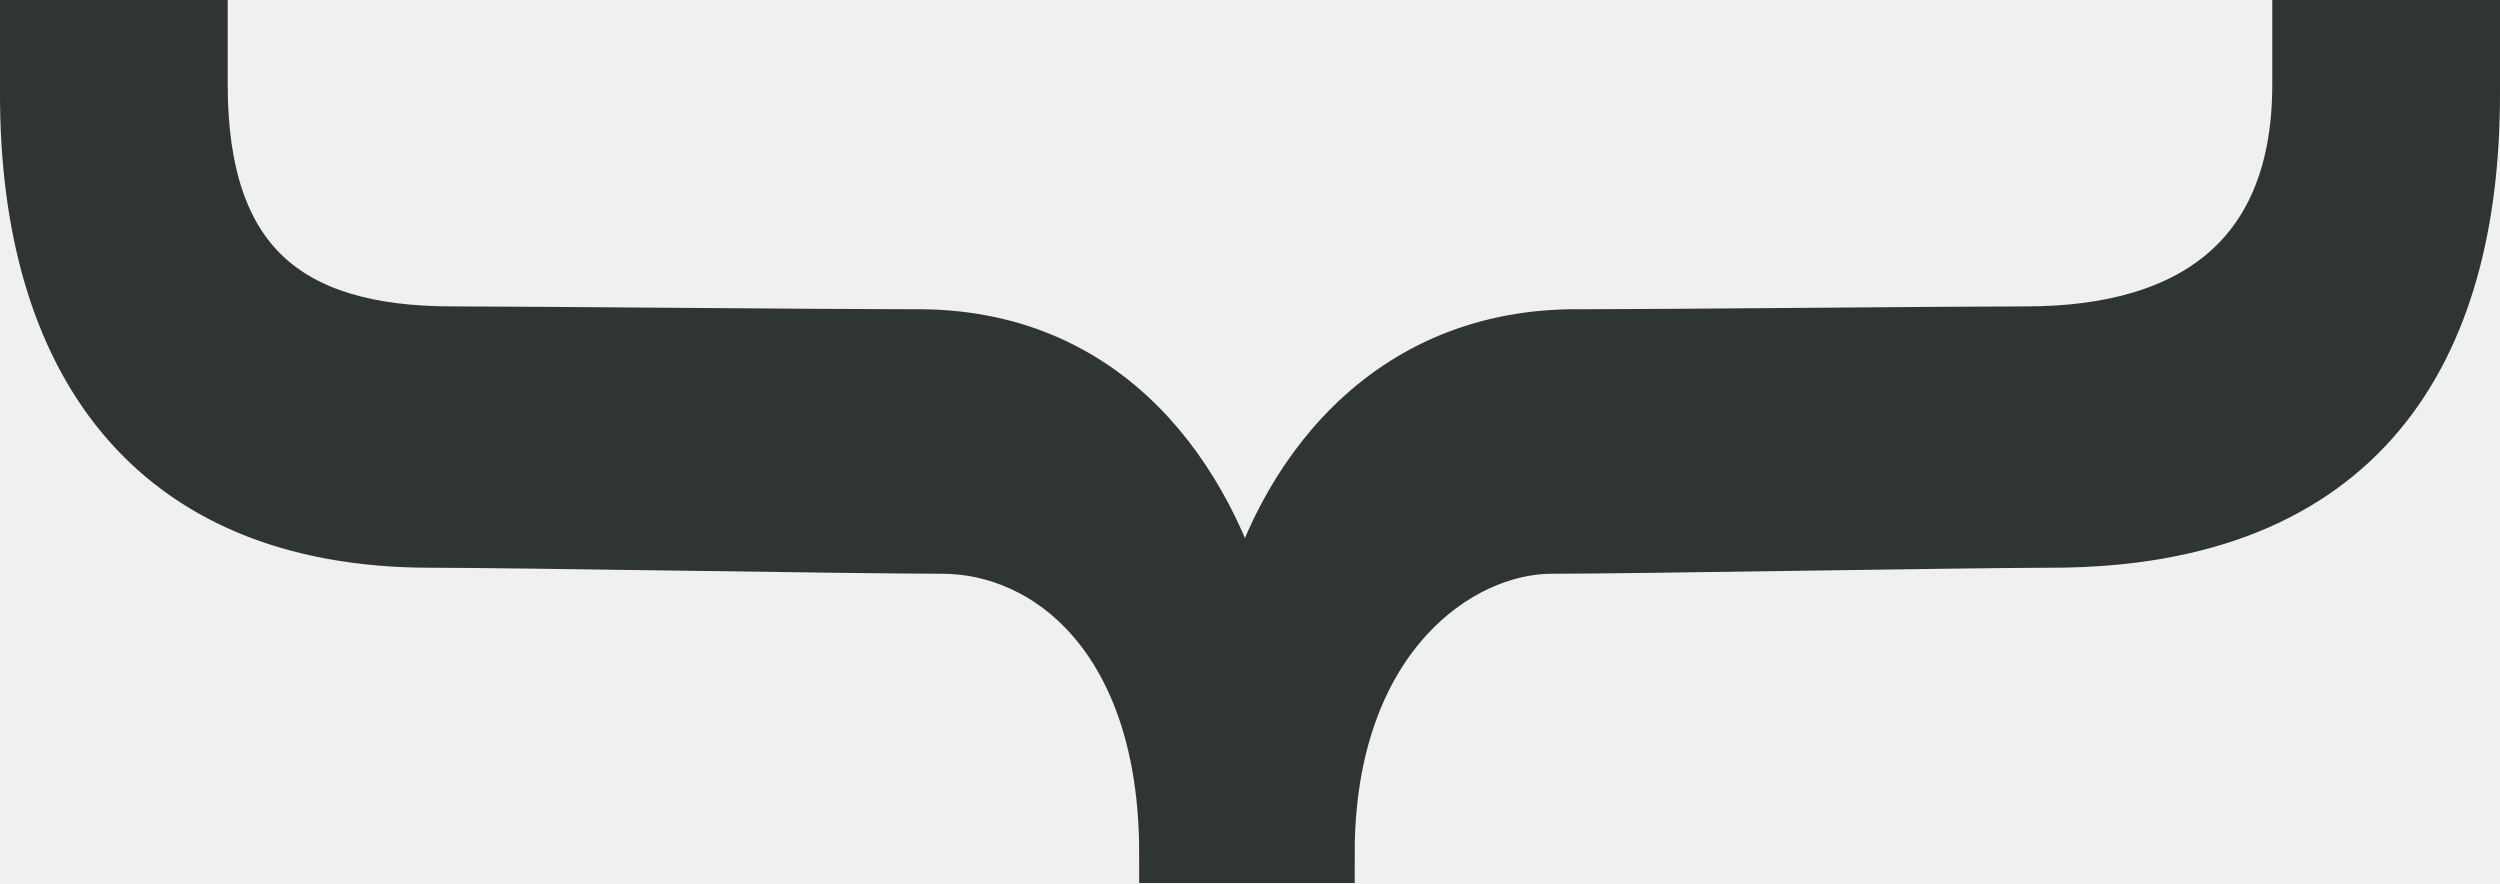
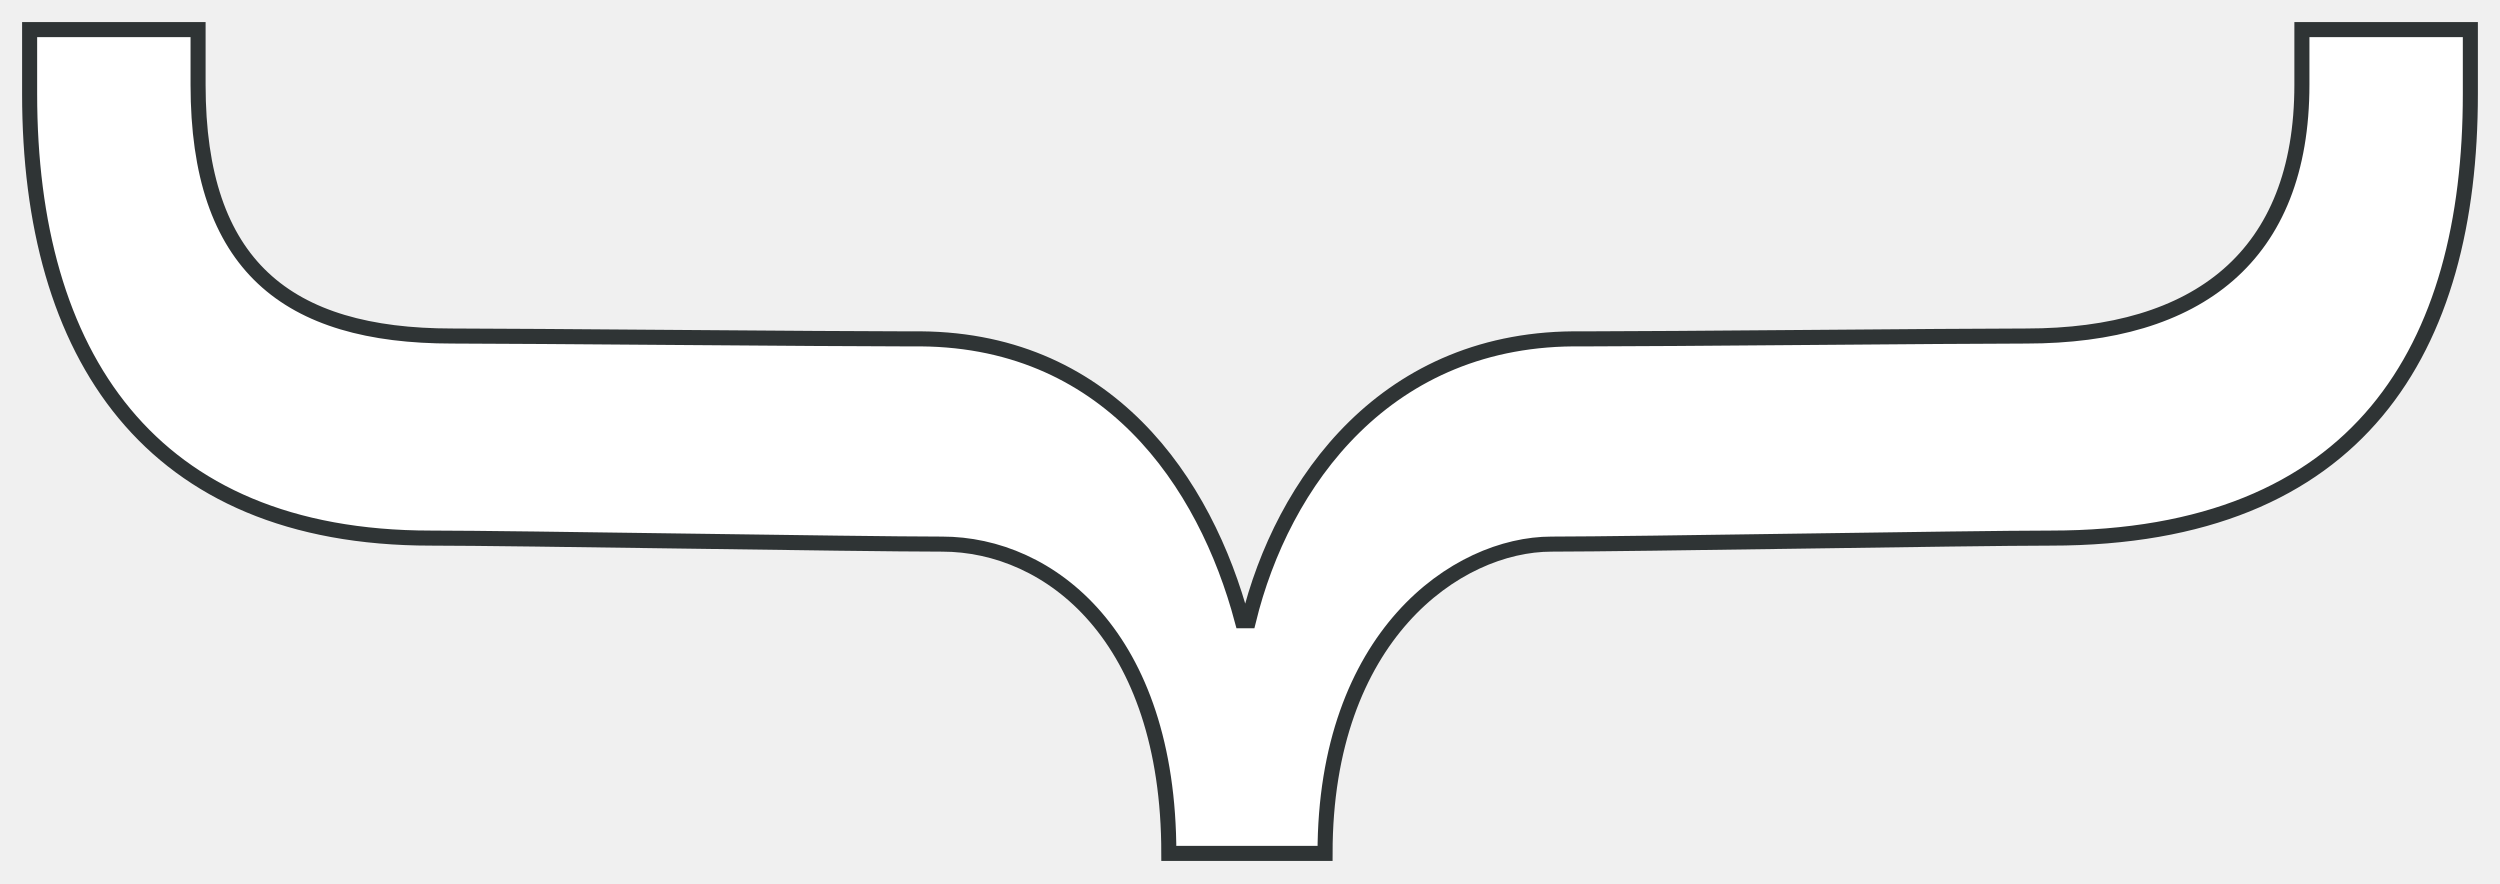
<svg xmlns="http://www.w3.org/2000/svg" height="39.944" id="Layer_1" version="1.1" viewBox="0 0 113.088 39.944" width="113.088" xml:space="preserve">
  <defs id="defs4188" />
-   <path d="m 52.872,38.603 c 0,-9.837 -5.402,-13.99 -10.253,-13.99 -3.874,0 -19.254,-0.272 -23.135,-0.272 -12.74,0 -18.144,-8.314 -18.144,-20.09 l 0,-2.911 7.62,0 0,2.494 c 0,8.178 4.012,11.366 11.49,11.366 3.187,0 17.042,0.13 20.786,0.13 8.866,-0.141 13.299,6.513 14.957,12.749 l 0.282,0 c 1.522,-6.236 6.232,-12.89 15.098,-12.749 3.739,0 16.759,-0.13 20.081,-0.13 7.76,0 12.473,-3.606 12.473,-11.366 l 0,-2.494 7.62,0 0,2.911 c 0,11.499 -4.986,20.09 -18.979,20.09 -3.739,0 -18.843,0.272 -22.581,0.272 -4.293,0 -10.248,4.153 -10.248,13.99 l -7.067,0 z" style="fill:#2f3435;stroke:#2f3435;stroke-width:2.681;stroke-miterlimit:10" id="path4184" />
+   <path d="m 52.872,38.603 c 0,-9.837 -5.402,-13.99 -10.253,-13.99 -3.874,0 -19.254,-0.272 -23.135,-0.272 -12.74,0 -18.144,-8.314 -18.144,-20.09 l 0,-2.911 7.62,0 0,2.494 c 0,8.178 4.012,11.366 11.49,11.366 3.187,0 17.042,0.13 20.786,0.13 8.866,-0.141 13.299,6.513 14.957,12.749 l 0.282,0 c 1.522,-6.236 6.232,-12.89 15.098,-12.749 3.739,0 16.759,-0.13 20.081,-0.13 7.76,0 12.473,-3.606 12.473,-11.366 l 0,-2.494 7.62,0 0,2.911 c 0,11.499 -4.986,20.09 -18.979,20.09 -3.739,0 -18.843,0.272 -22.581,0.272 -4.293,0 -10.248,4.153 -10.248,13.99 l -7.067,0 z" style="fill:#ffffff;stroke:#2f3435;stroke-width:0.681;stroke-miterlimit:10;fill-opacity:1;stroke-dasharray:none" id="path4184" />
</svg>
